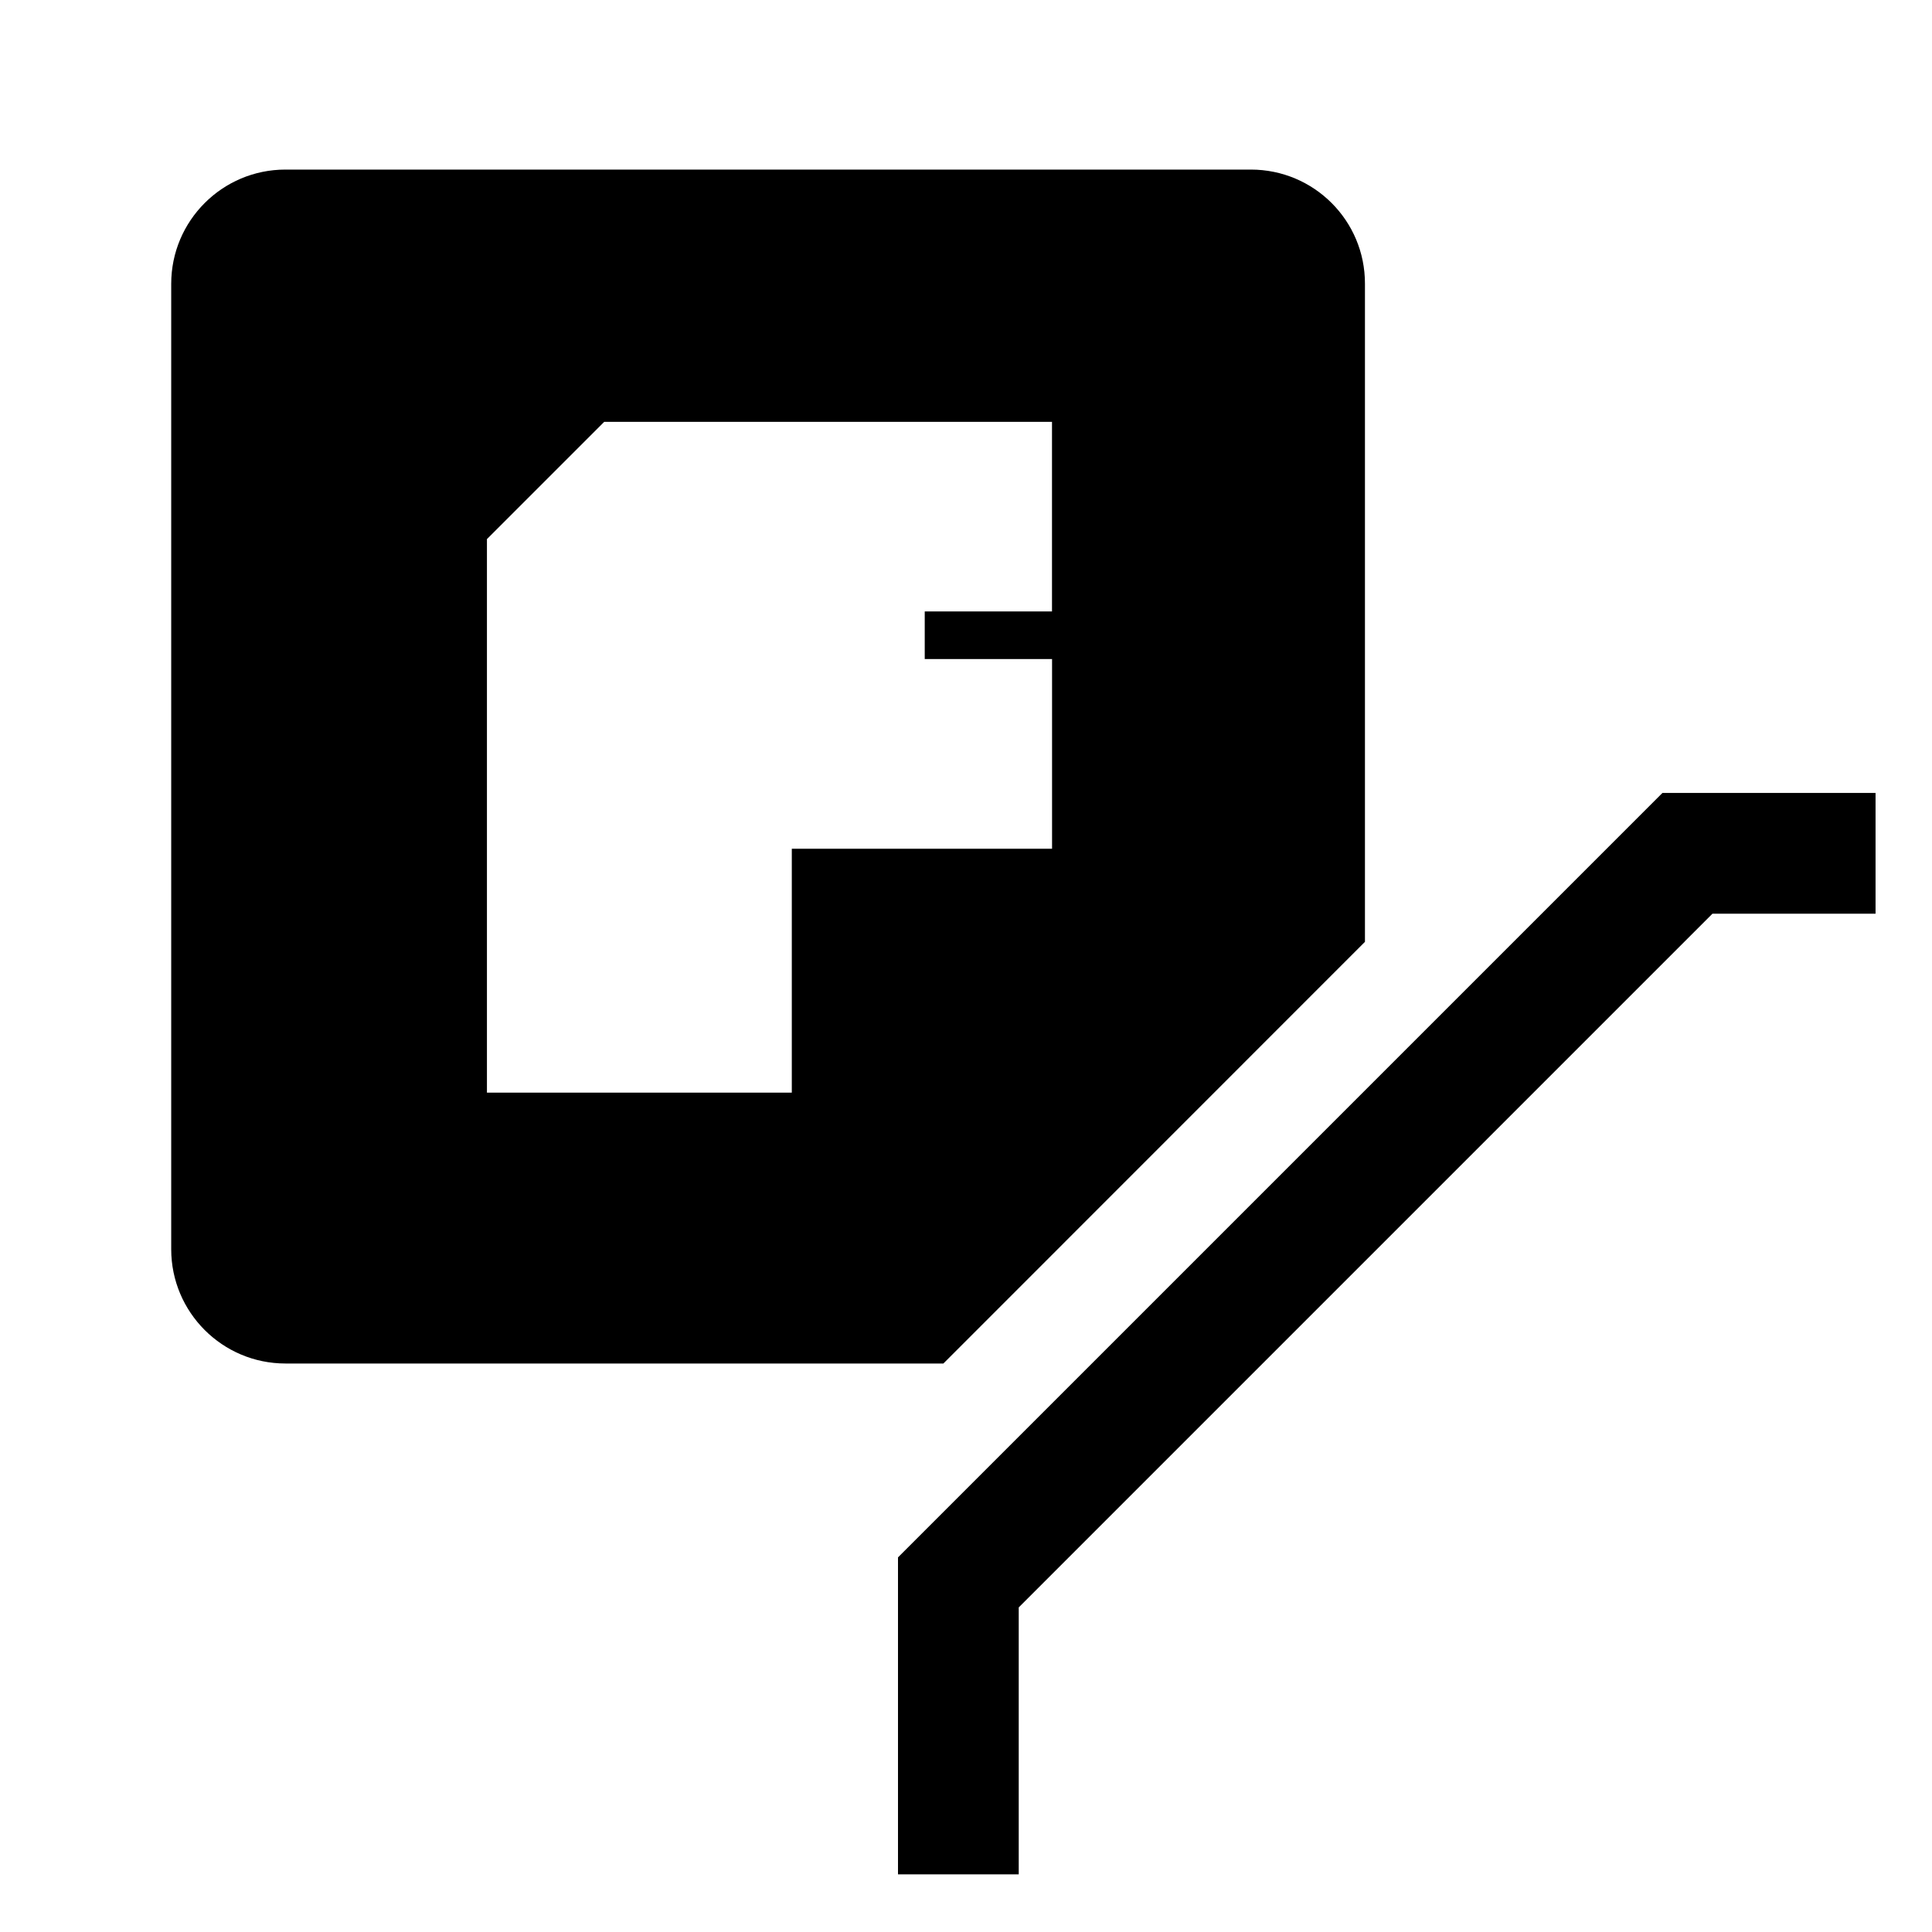
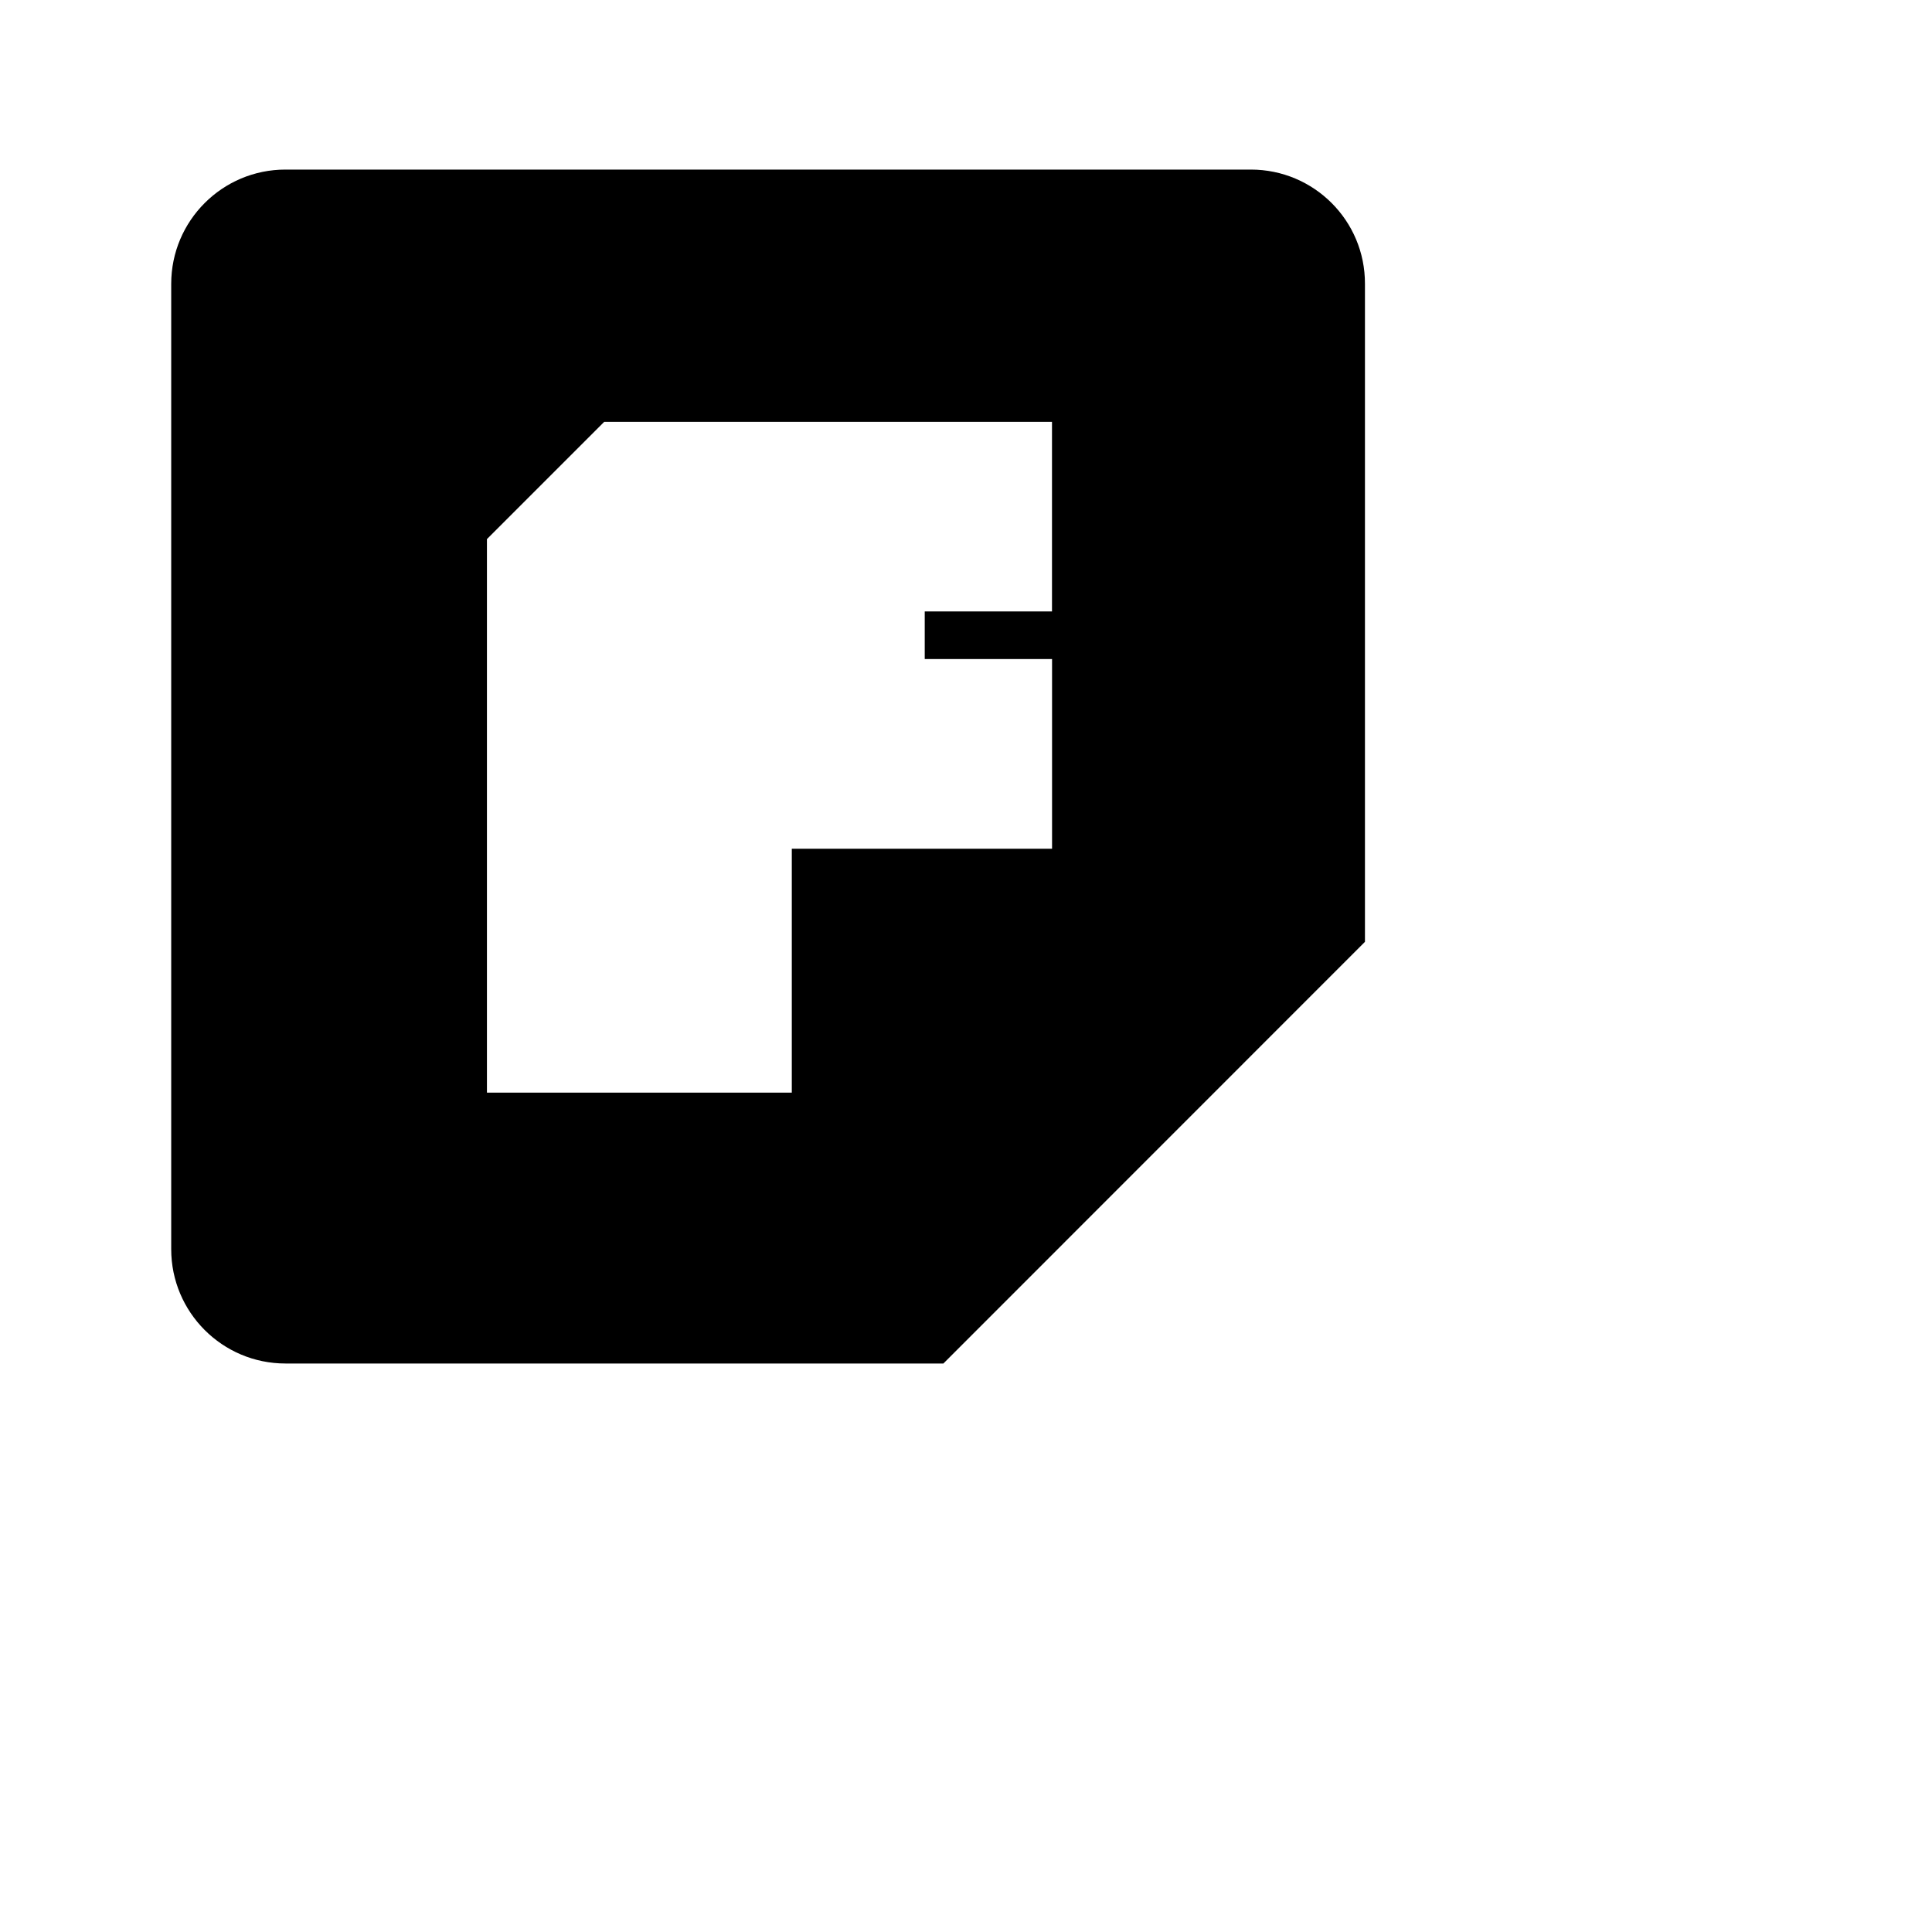
<svg xmlns="http://www.w3.org/2000/svg" version="1.1" baseProfile="basic" x="0px" y="0px" width="32.003px" height="32.003px" viewBox="0 0 32.003 32.003">
-   <polyline fill="none" stroke="black" stroke-width="2" points="15.875,31.048 15.875,26.212 27.952,14.135 31.068,14.135 " />
  <path fill="black" d="M20.72,2.809H4.728c-1.044,0-1.892,0.847-1.892,1.893v15.991c0,1.045,0.848,1.893,1.892,1.893h10.899  l6.983-6.985v-10.9C22.613,3.655,21.765,2.809,20.72,2.809z M17.427,10.128h-2.109v0.789h2.109v3.142h-4.311v4.04h-5.05V8.93  l1.942-1.942h7.418V10.128z" />
</svg>
